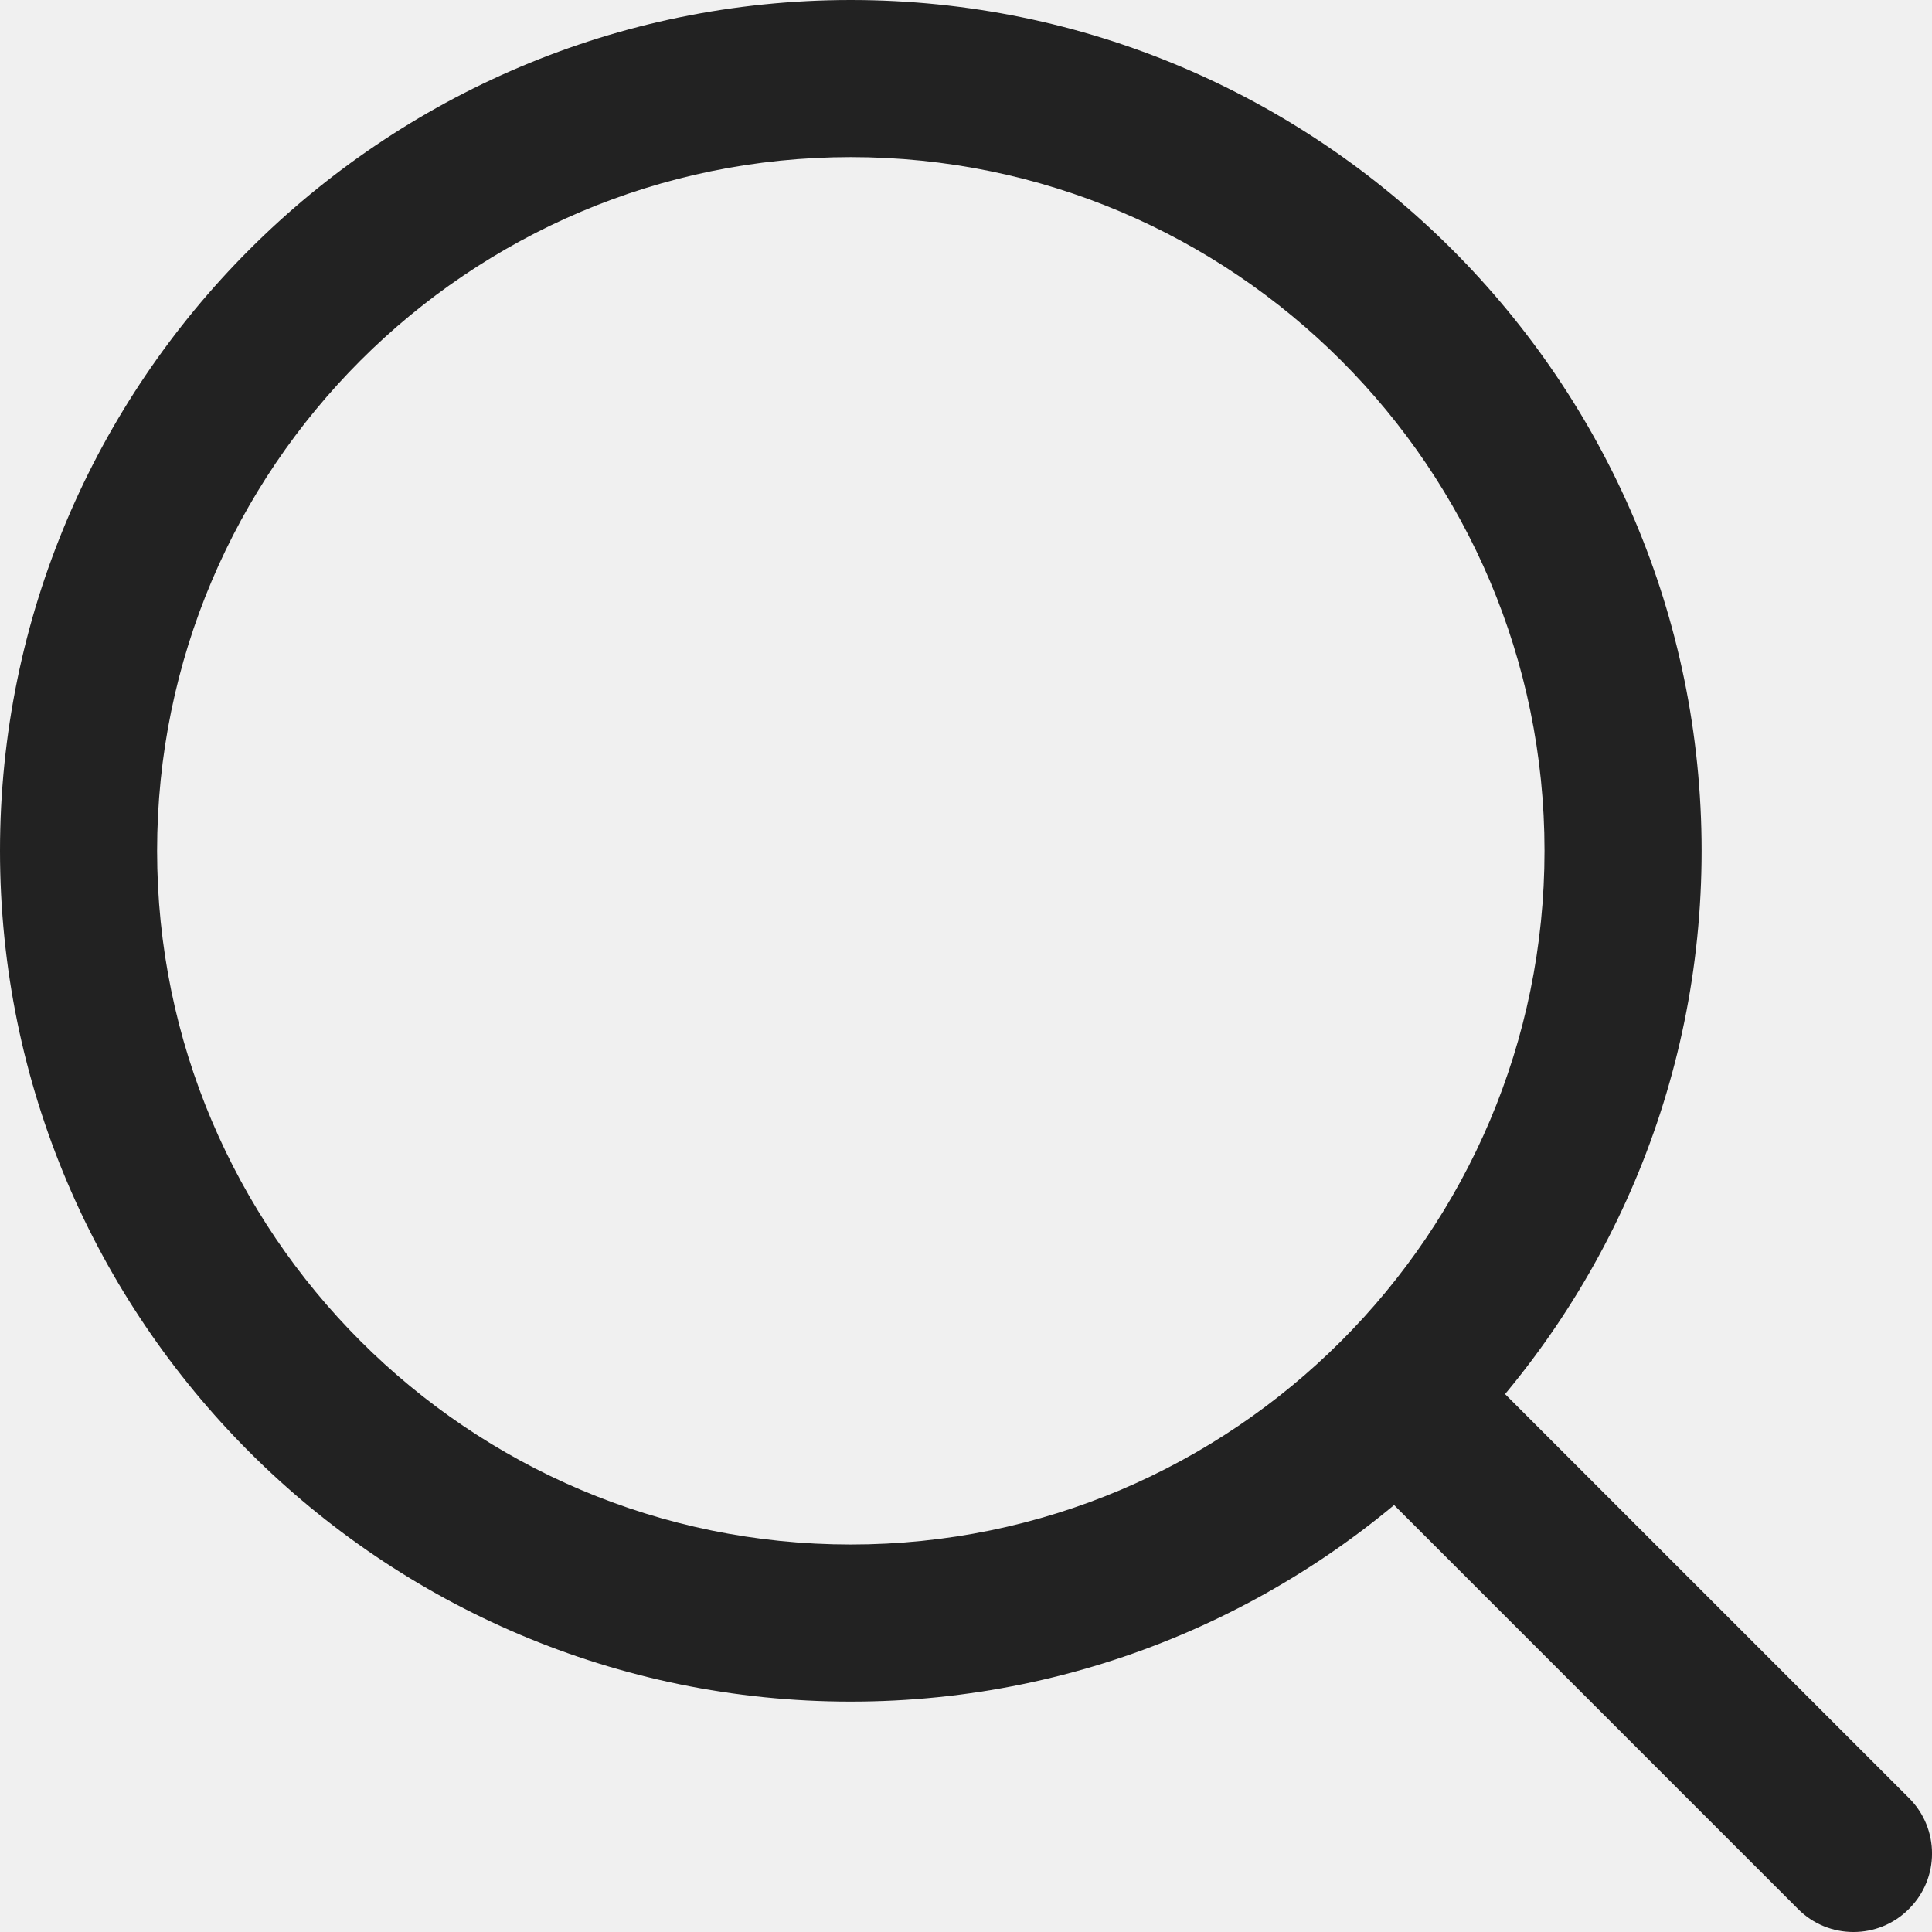
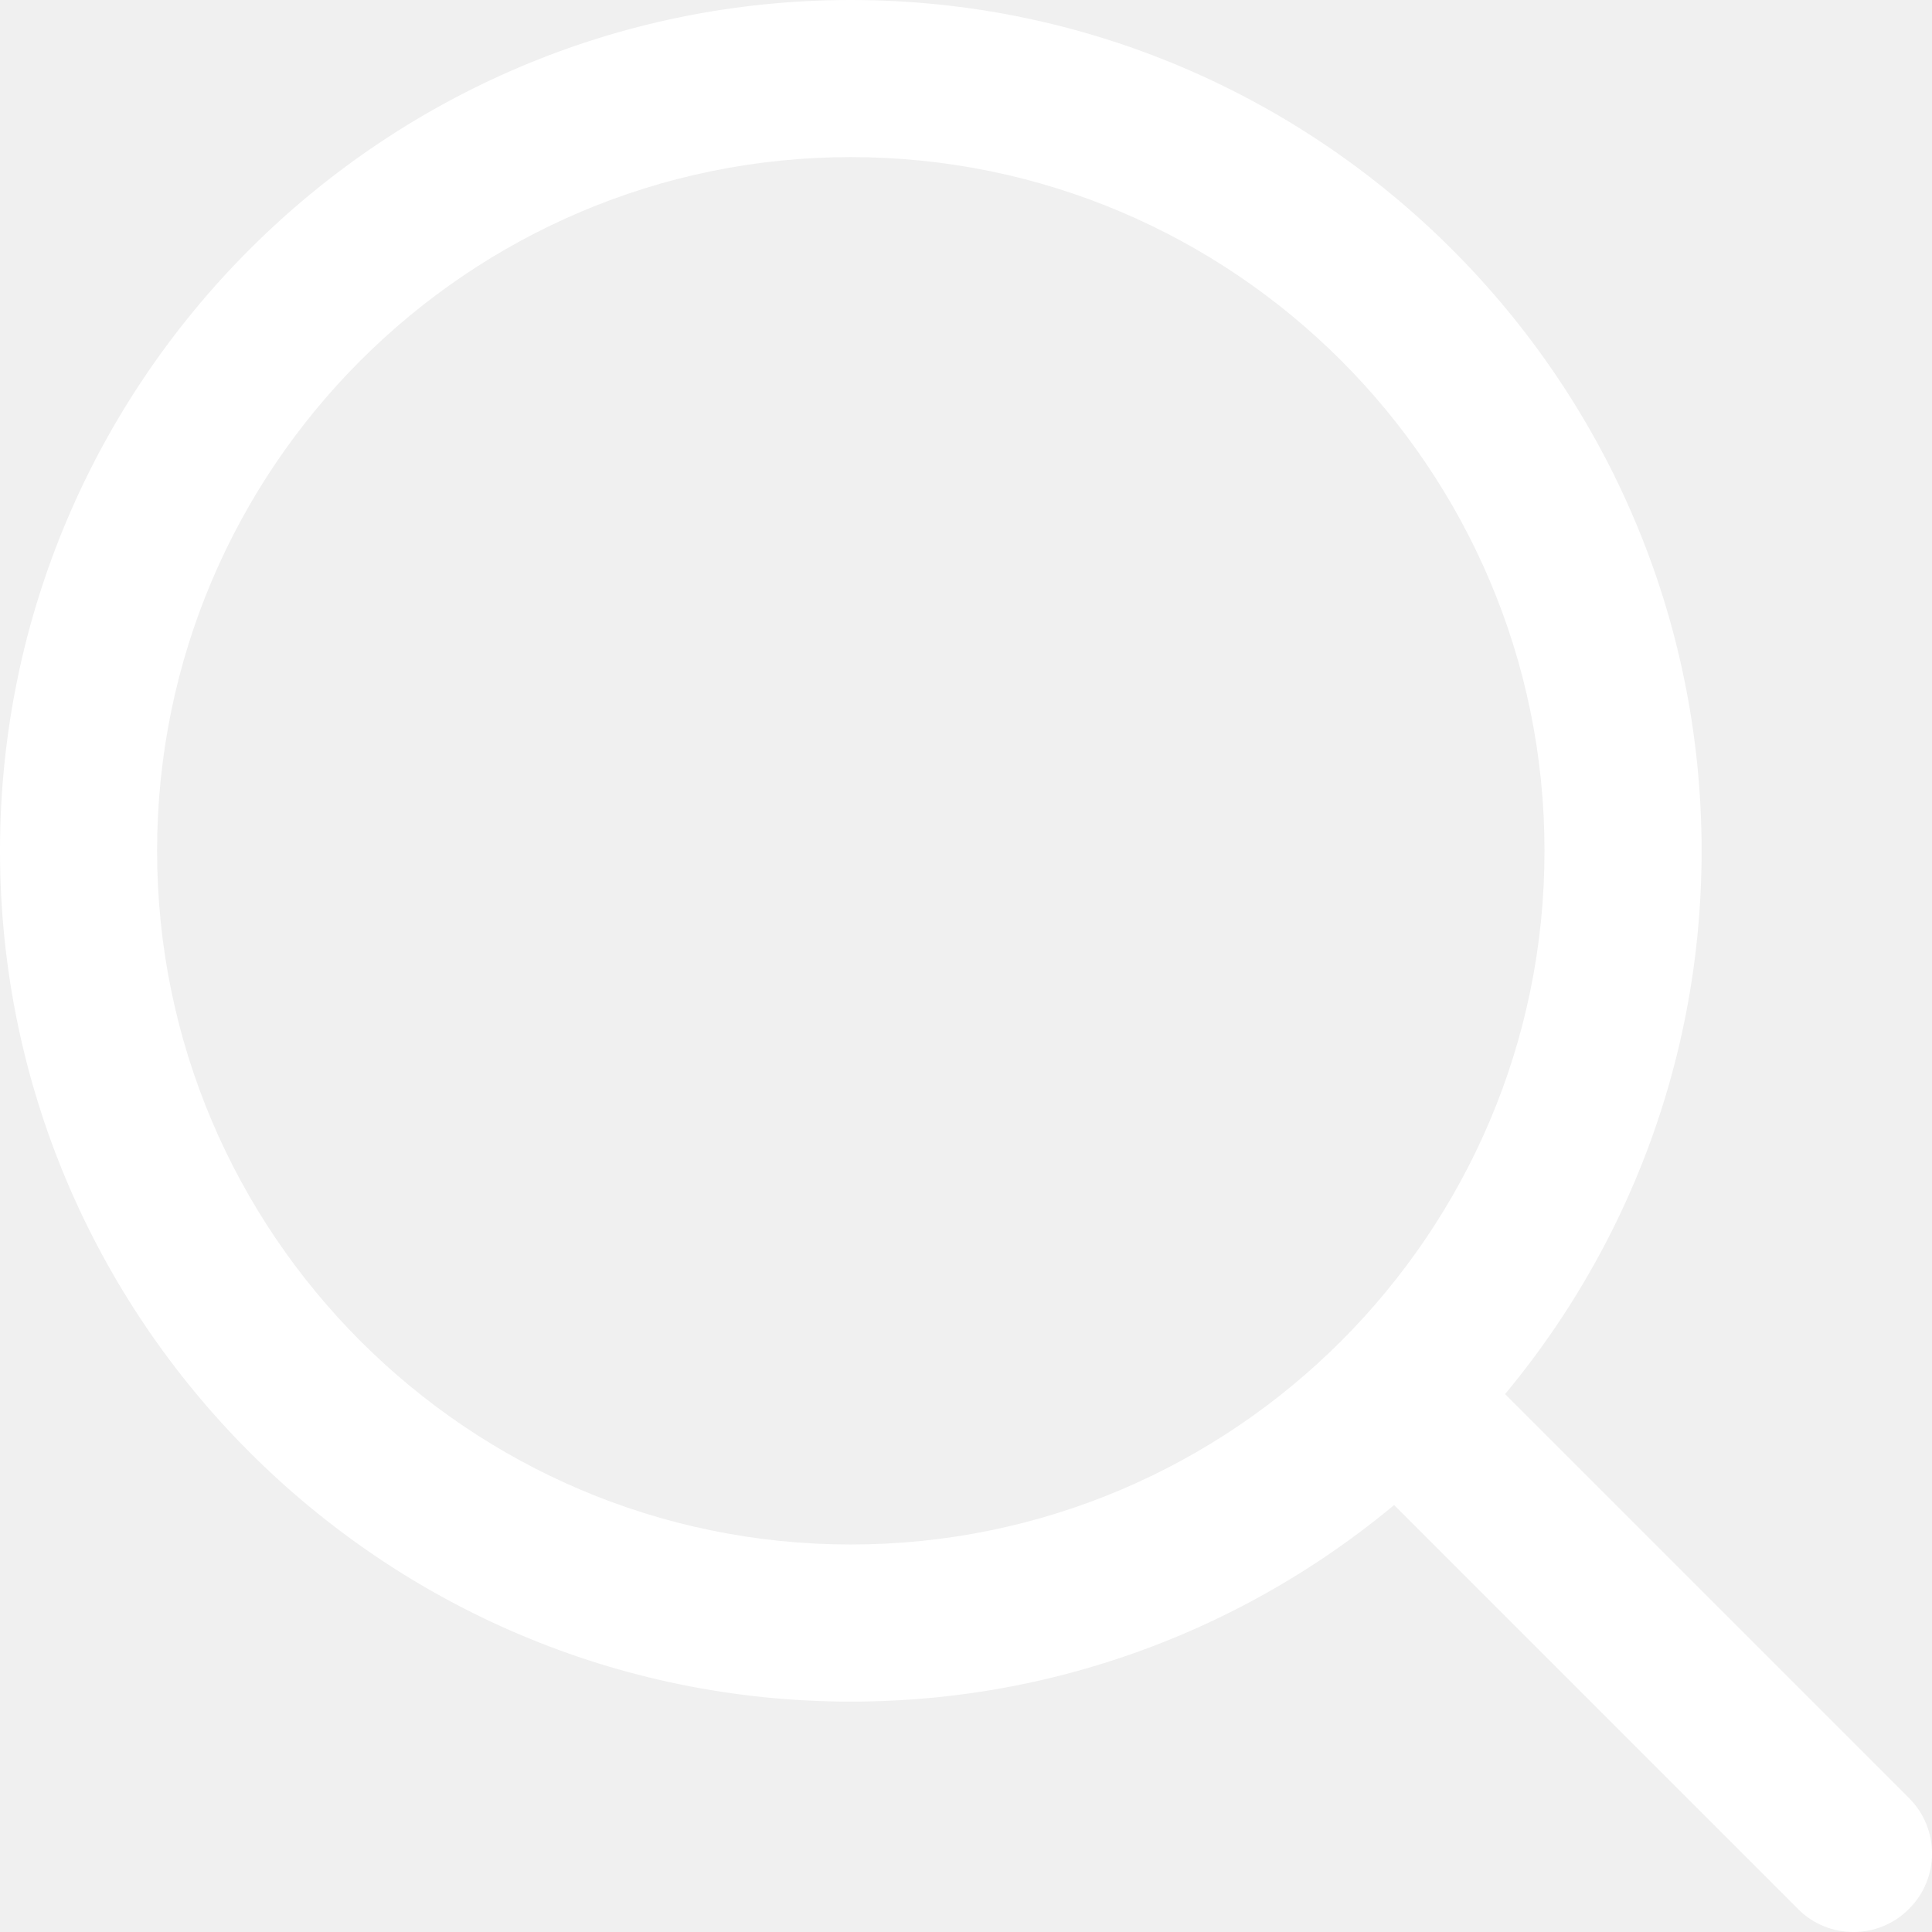
<svg xmlns="http://www.w3.org/2000/svg" width="16" height="16" viewBox="0 0 16 16" fill="none">
  <g clip-path="url(#clip0_152_20175)">
-     <path d="M7.046 0C3.161 0 0 3.161 0 7.046C0 10.931 3.161 14.092 7.046 14.092C10.931 14.092 14.092 10.931 14.092 7.046C14.092 3.161 10.931 0 7.046 0ZM7.046 12.791C3.878 12.791 1.301 10.214 1.301 7.046C1.301 3.878 3.878 1.301 7.046 1.301C10.214 1.301 12.791 3.878 12.791 7.046C12.791 10.214 10.214 12.791 7.046 12.791Z" fill="#222222" />
-     <path d="M15.809 14.89L12.08 11.161C11.826 10.907 11.415 10.907 11.161 11.161C10.907 11.415 10.907 11.827 11.161 12.08L14.89 15.809C15.017 15.937 15.183 16 15.35 16C15.516 16 15.682 15.937 15.809 15.809C16.064 15.556 16.064 15.144 15.809 14.89Z" fill="#222222" />
+     <path d="M7.046 0C3.161 0 0 3.161 0 7.046C0 10.931 3.161 14.092 7.046 14.092C10.931 14.092 14.092 10.931 14.092 7.046C14.092 3.161 10.931 0 7.046 0ZM7.046 12.791C3.878 12.791 1.301 10.214 1.301 7.046C1.301 3.878 3.878 1.301 7.046 1.301C10.214 1.301 12.791 3.878 12.791 7.046C12.791 10.214 10.214 12.791 7.046 12.791Z" fill="#ffffff" />
+     <path d="M15.809 14.89L12.08 11.161C11.826 10.907 11.415 10.907 11.161 11.161C10.907 11.415 10.907 11.827 11.161 12.08L14.89 15.809C15.017 15.937 15.183 16 15.35 16C15.516 16 15.682 15.937 15.809 15.809C16.064 15.556 16.064 15.144 15.809 14.89Z" fill="#ffffff" />
  </g>
  <defs>
    <clipPath id="clip0_152_20175">
      <rect width="16" height="16" fill="white" />
    </clipPath>
  </defs>
</svg>
